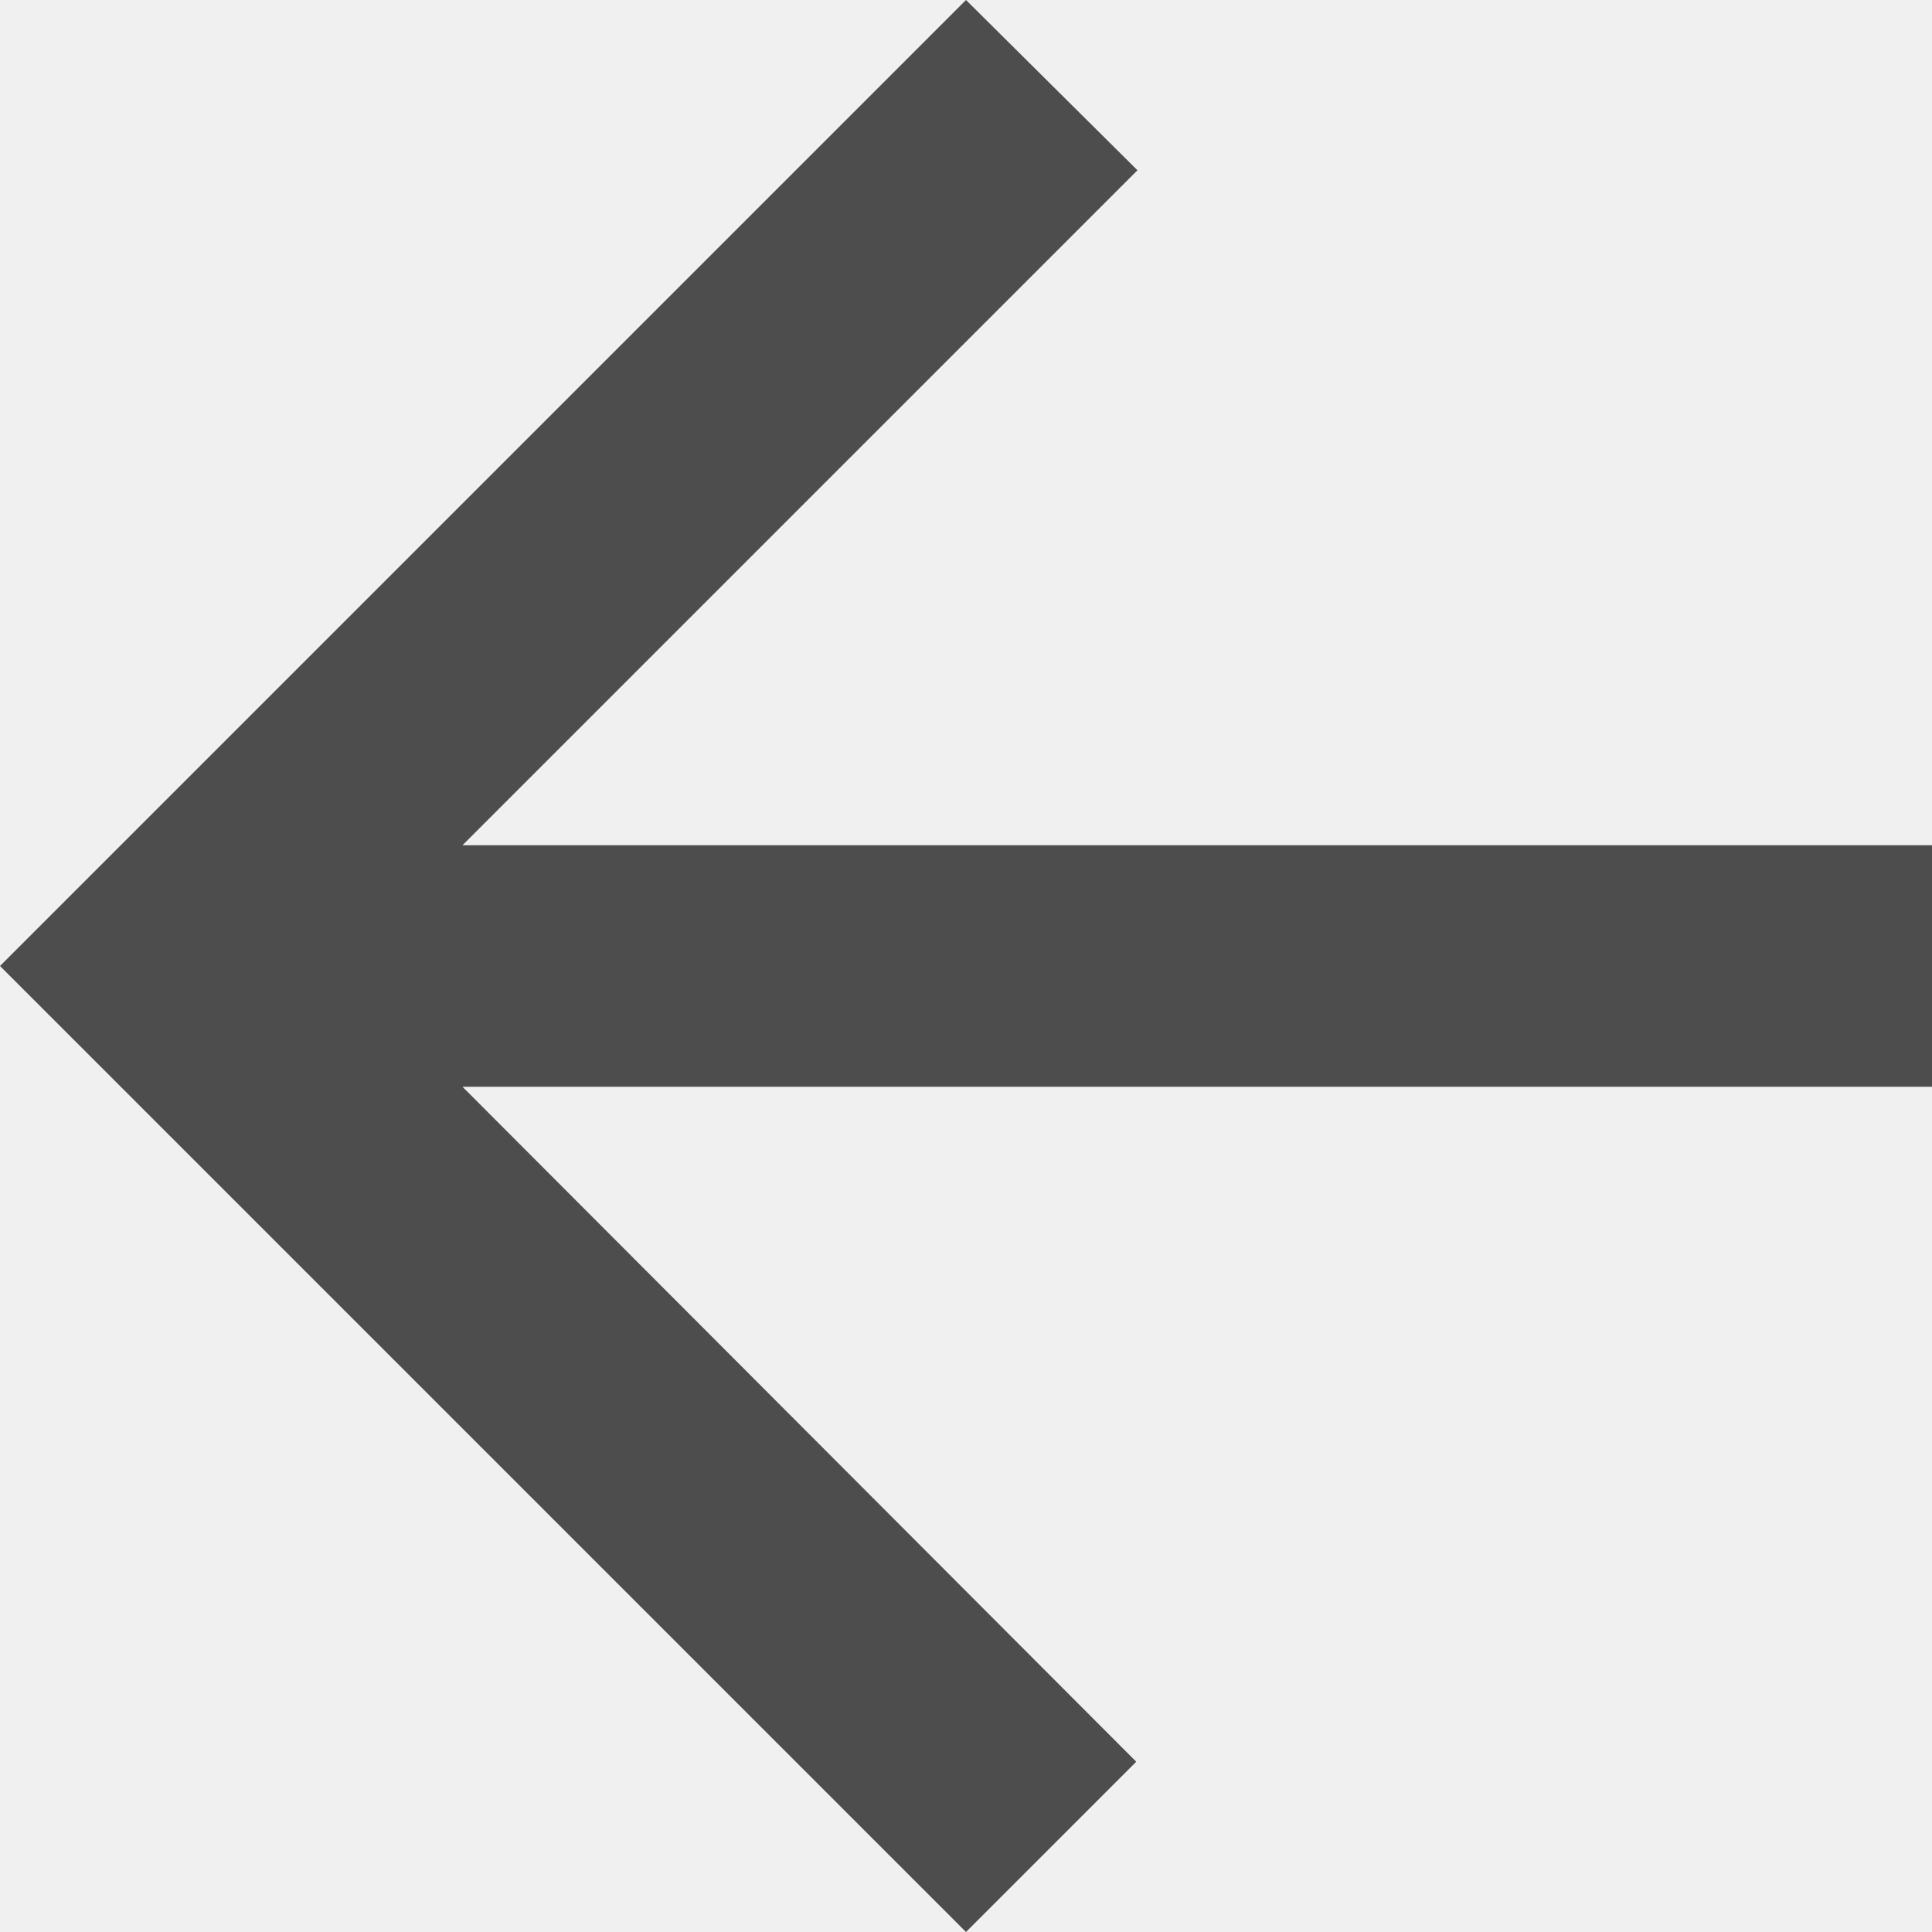
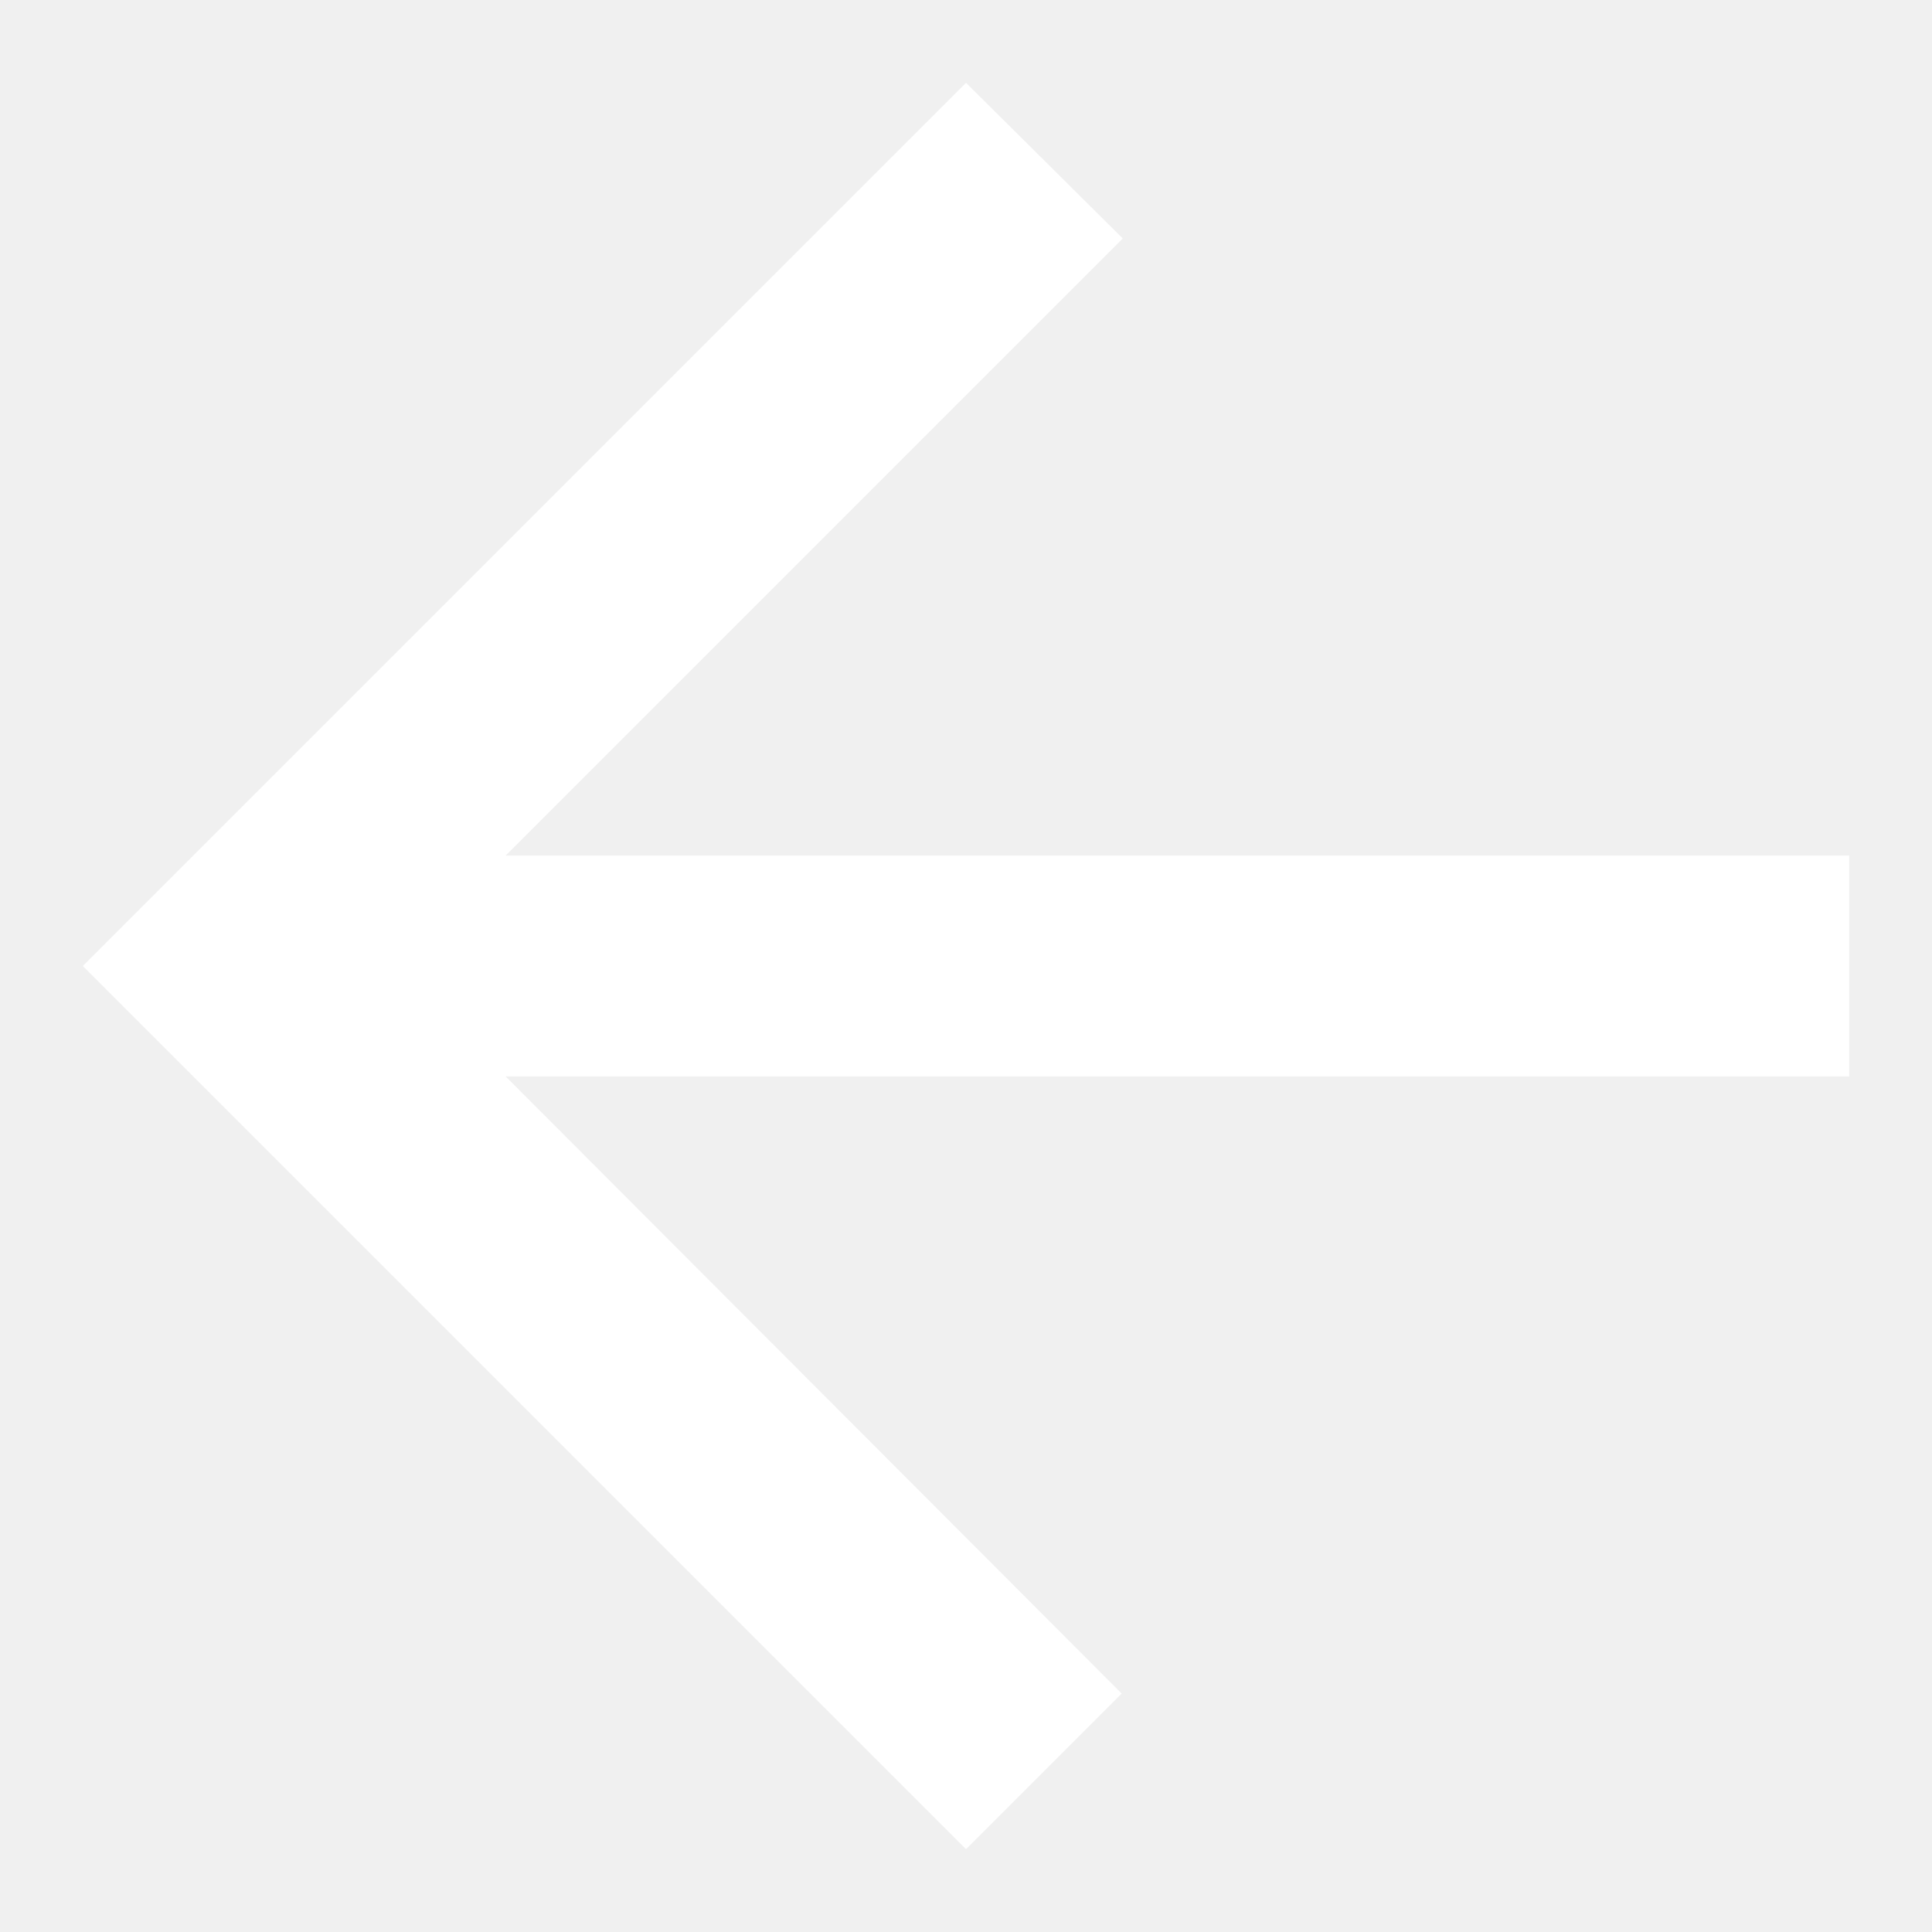
- <svg xmlns="http://www.w3.org/2000/svg" width="16" height="16" viewBox="0 0 16 16" fill="none">
-   <mask id="mask0_2_228" style="mask-type:luminance" maskUnits="userSpaceOnUse" x="0" y="0" width="16" height="16">
-     <path fill-rule="evenodd" clip-rule="evenodd" d="M16 7H3.83L9.42 1.41L8 0L0 8L8 16L9.41 14.59L3.83 9H16V7Z" fill="white" />
+ <svg xmlns="http://www.w3.org/2000/svg" width="14" height="14" viewBox="0 0 14 14" fill="none">
+   <mask id="mask0_2_101" style="mask-type:luminance" maskUnits="userSpaceOnUse" x="0" y="0" width="14" height="14">
+     <path fill-rule="evenodd" clip-rule="evenodd" d="M13.4 6.2H3.664L8.136 1.728L7 0.6L0.6 7L7 13.4L8.128 12.272L3.664 7.8H13.4V6.2Z" fill="white" />
  </mask>
-   <g mask="url(#mask0_2_228)">
-     <rect x="-5" y="-5" width="26" height="26" fill="#4D4D4D" />
+   <g mask="url(#mask0_2_101)">
+     <rect x="-3.4" y="-3.4" width="20.8" height="20.8" fill="white" />
  </g>
</svg>
